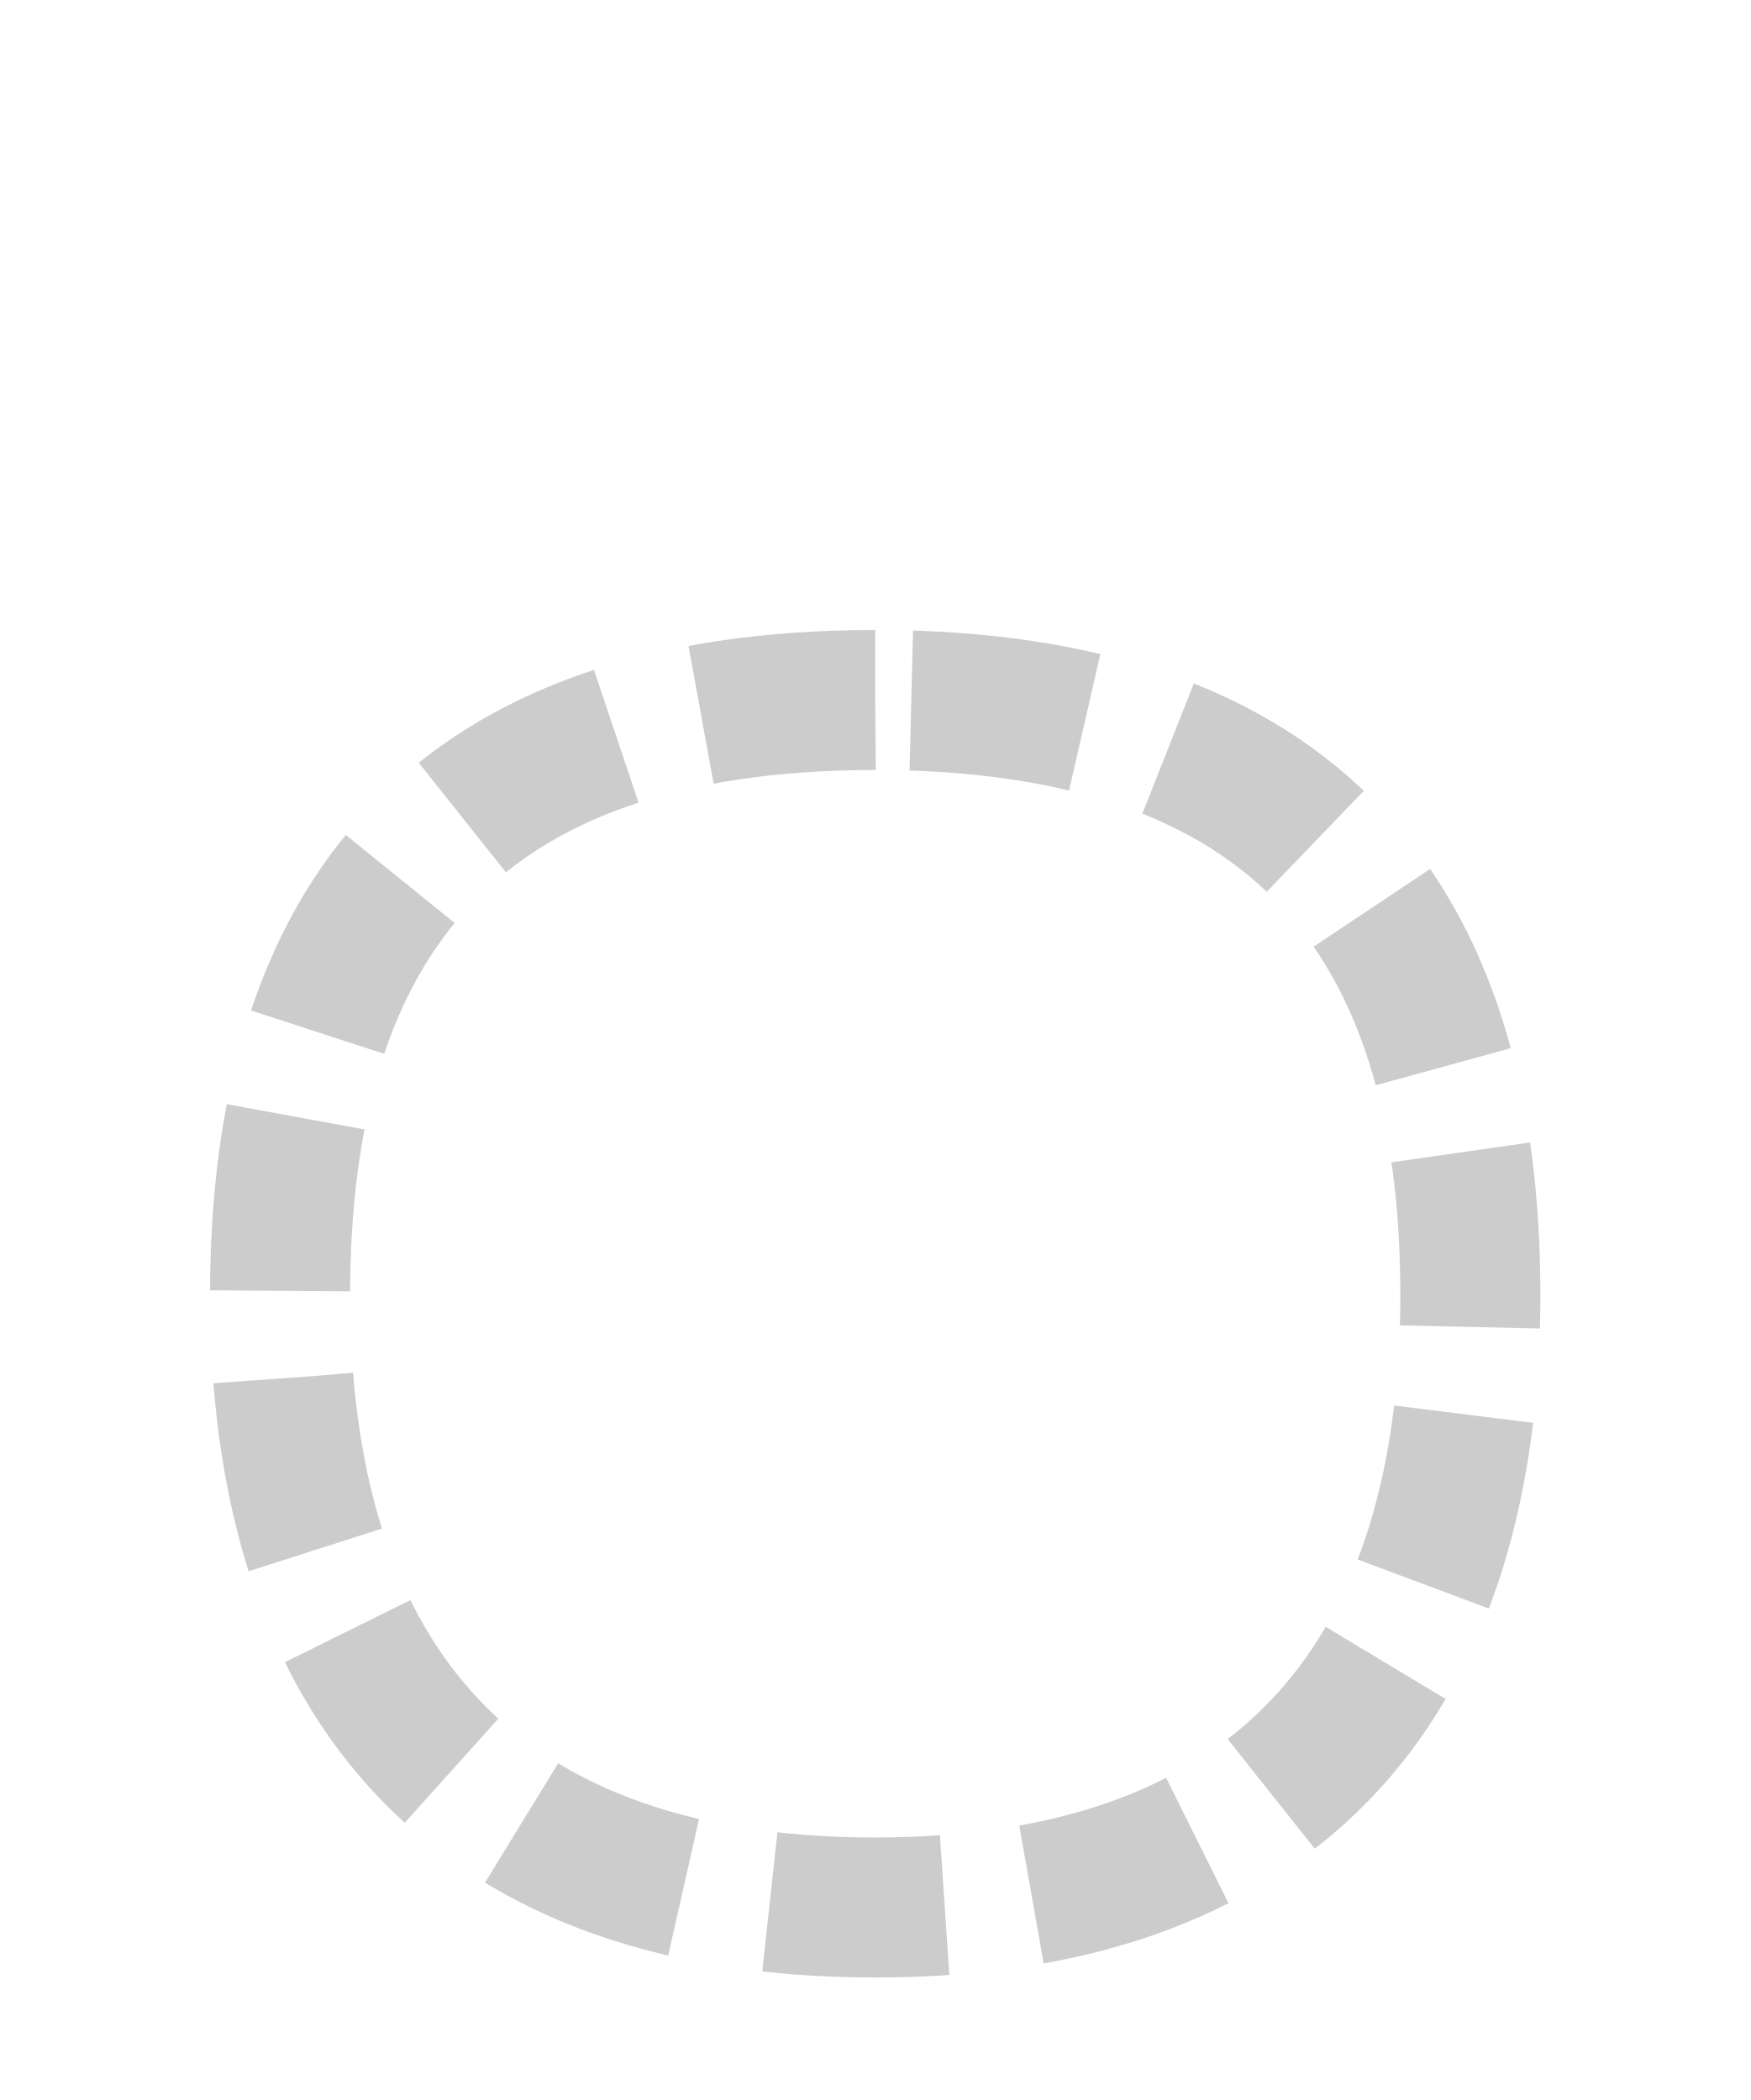
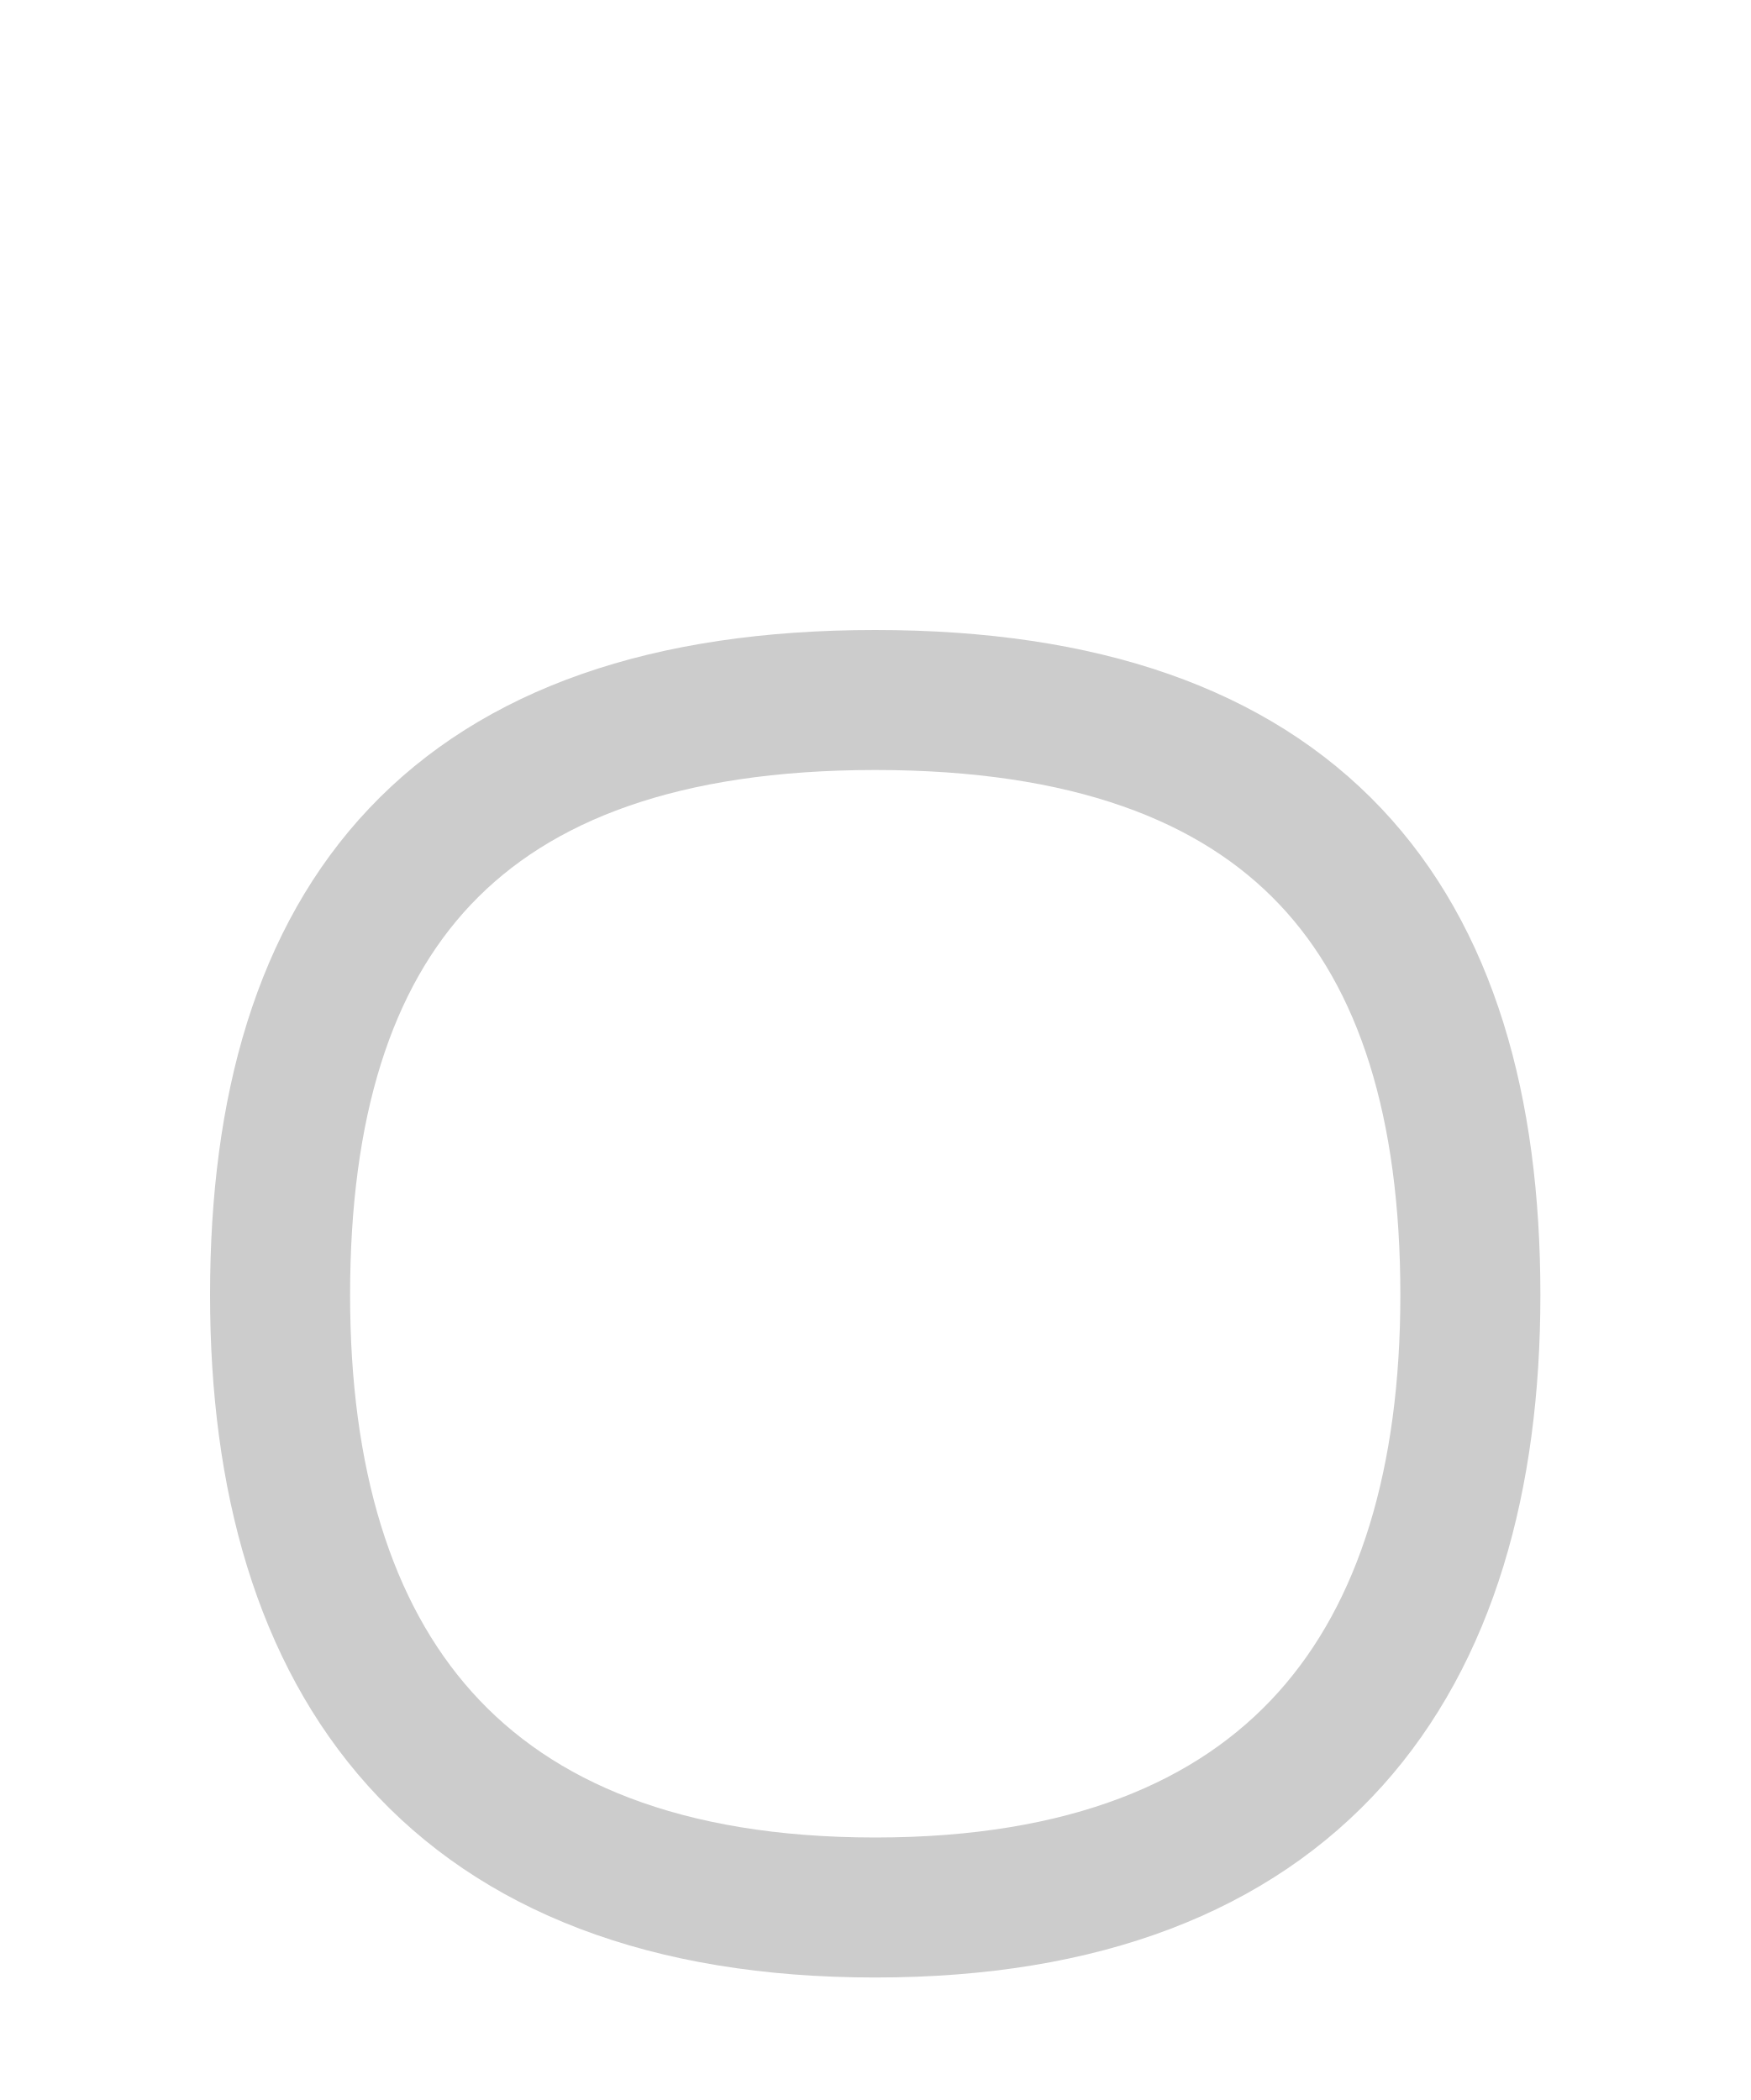
<svg xmlns="http://www.w3.org/2000/svg" viewBox="0 0 200 240">
-   <path id="trace-path" d="M 100,80 C 52,80 32,105 32,148 C 32,190 52,218 100,218 C 148,218 168,190 168,148 C 168,105 148,80 100,80 Z" fill="none" stroke="#ccc" stroke-width="16" stroke-linecap="butt" stroke-linejoin="round" stroke-dasharray="20 10" />
+   <path id="trace-path" d="M 100,80 C 52,80 32,105 32,148 C 32,190 52,218 100,218 C 148,218 168,190 168,148 C 168,105 148,80 100,80 Z" fill="none" stroke="#ccc" stroke-width="16" stroke-linecap="butt" stroke-linejoin="round" />
</svg>
